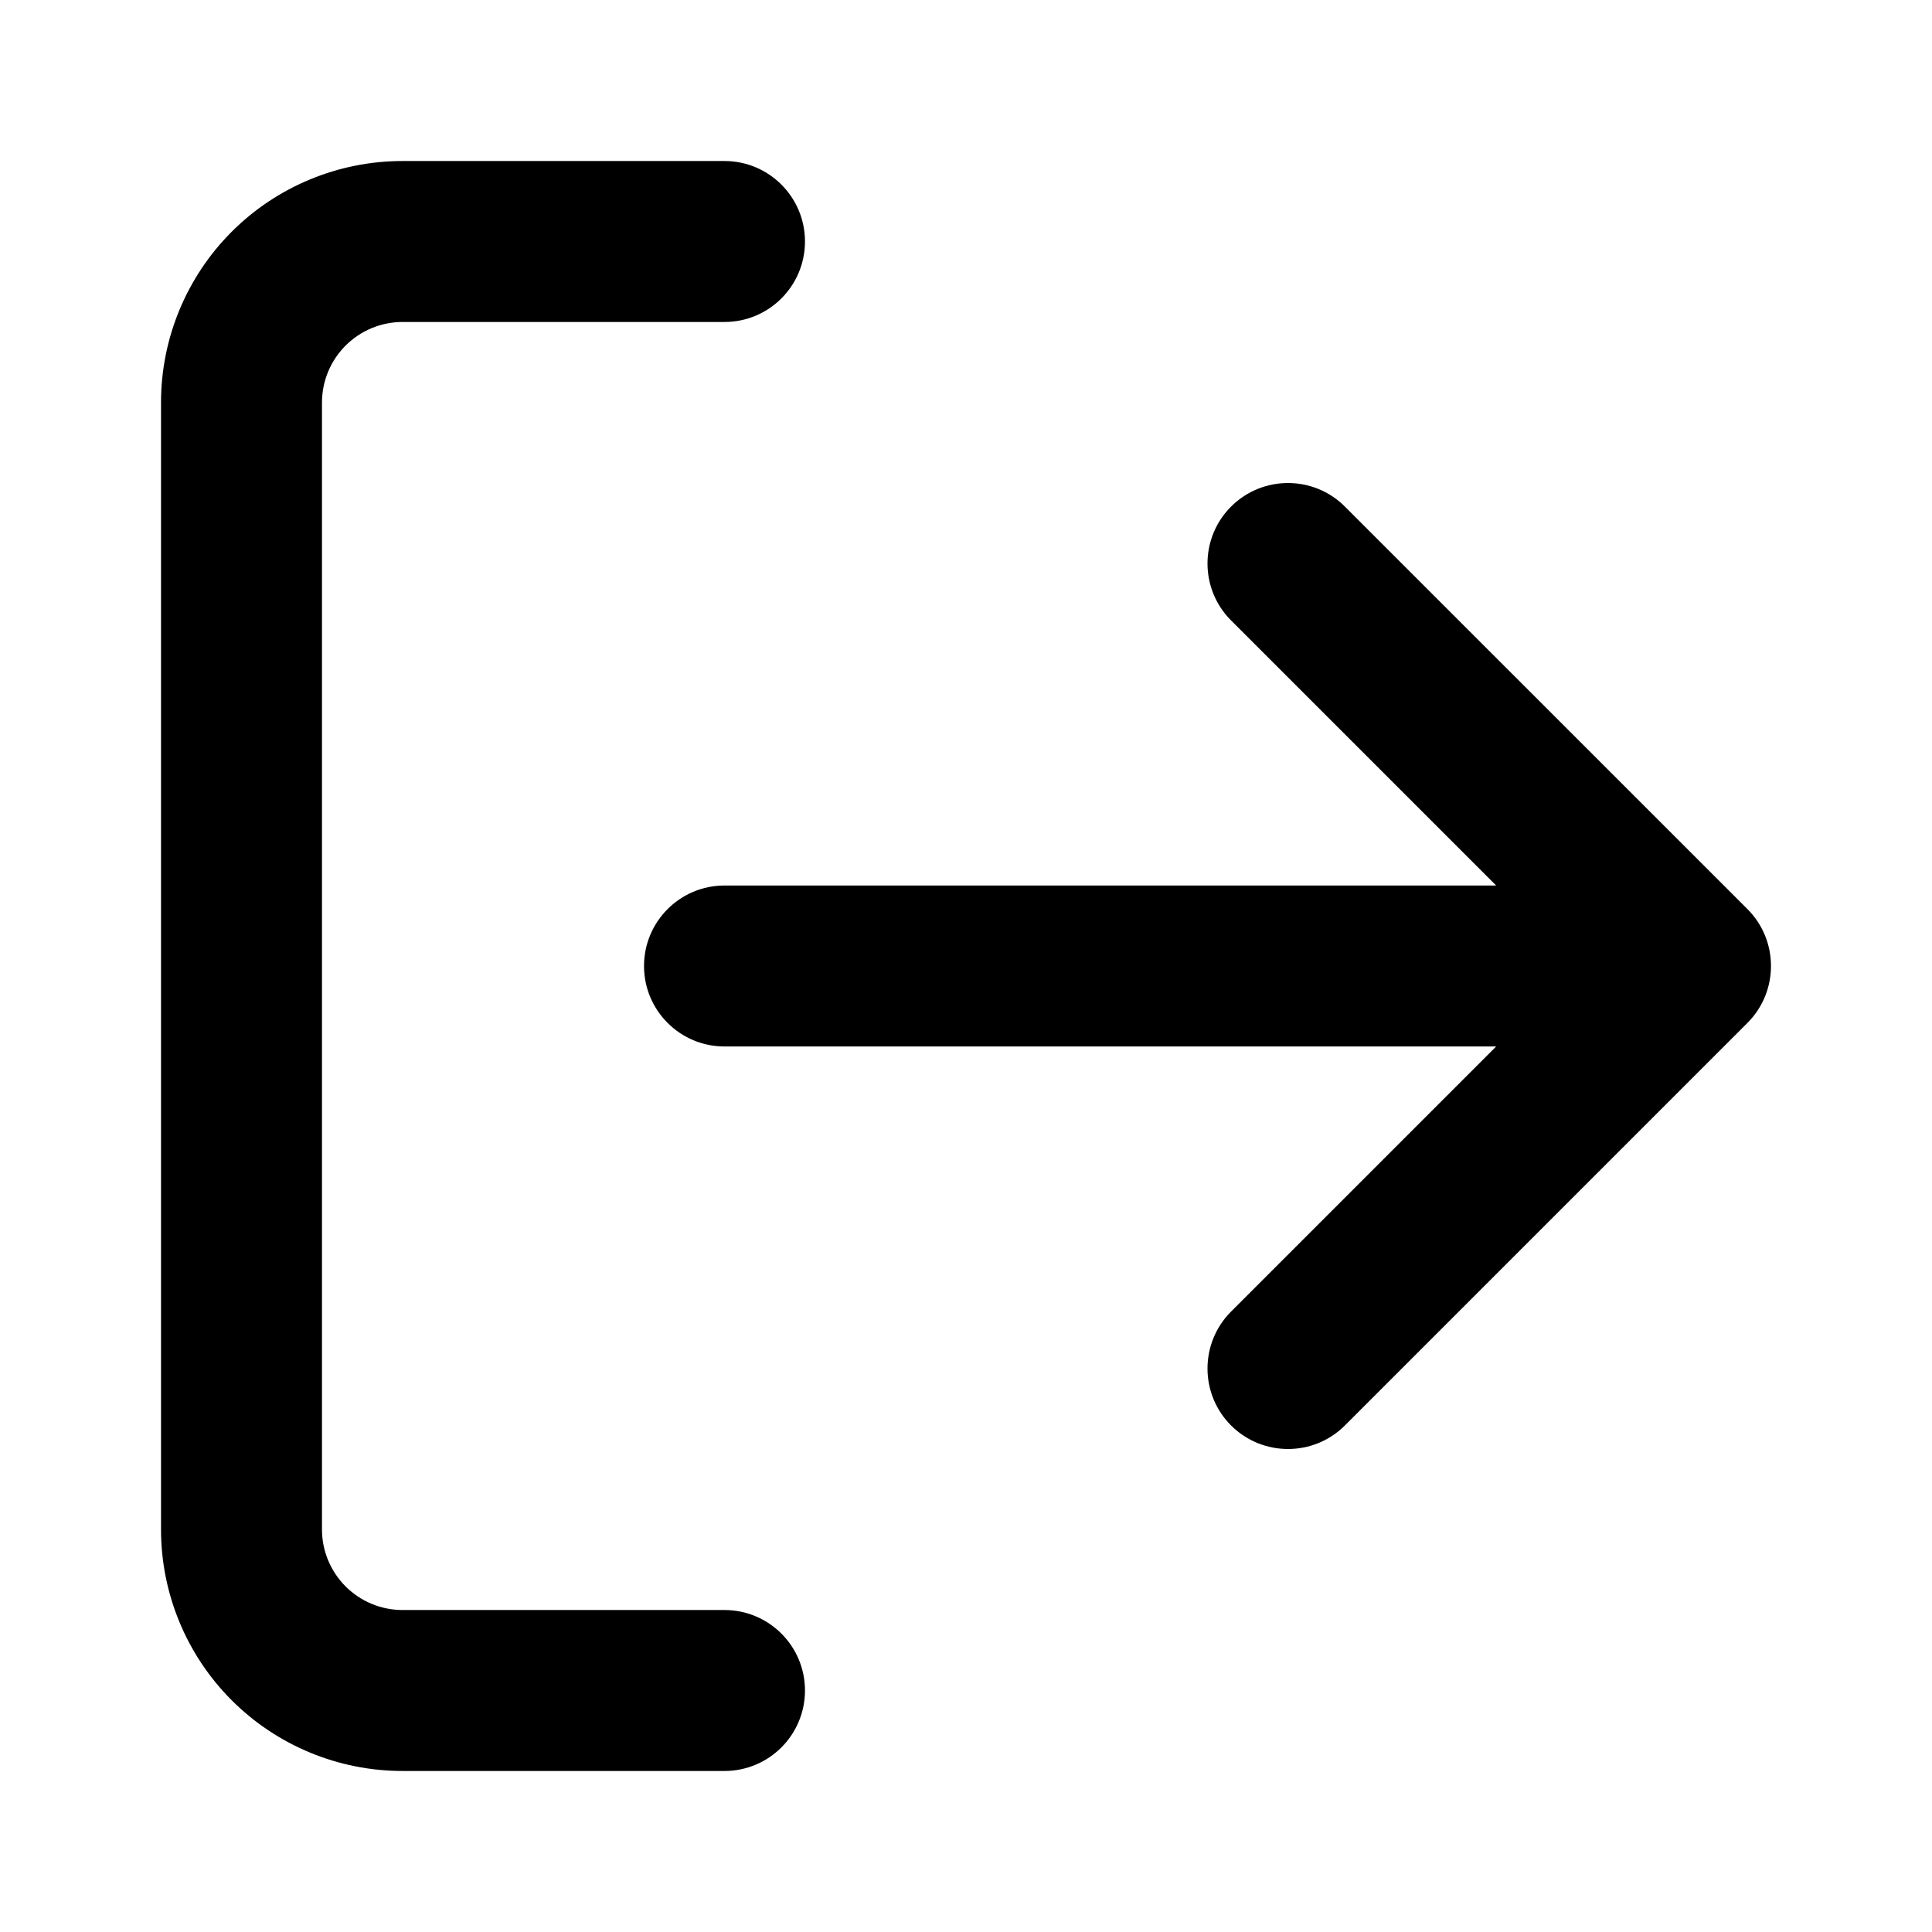
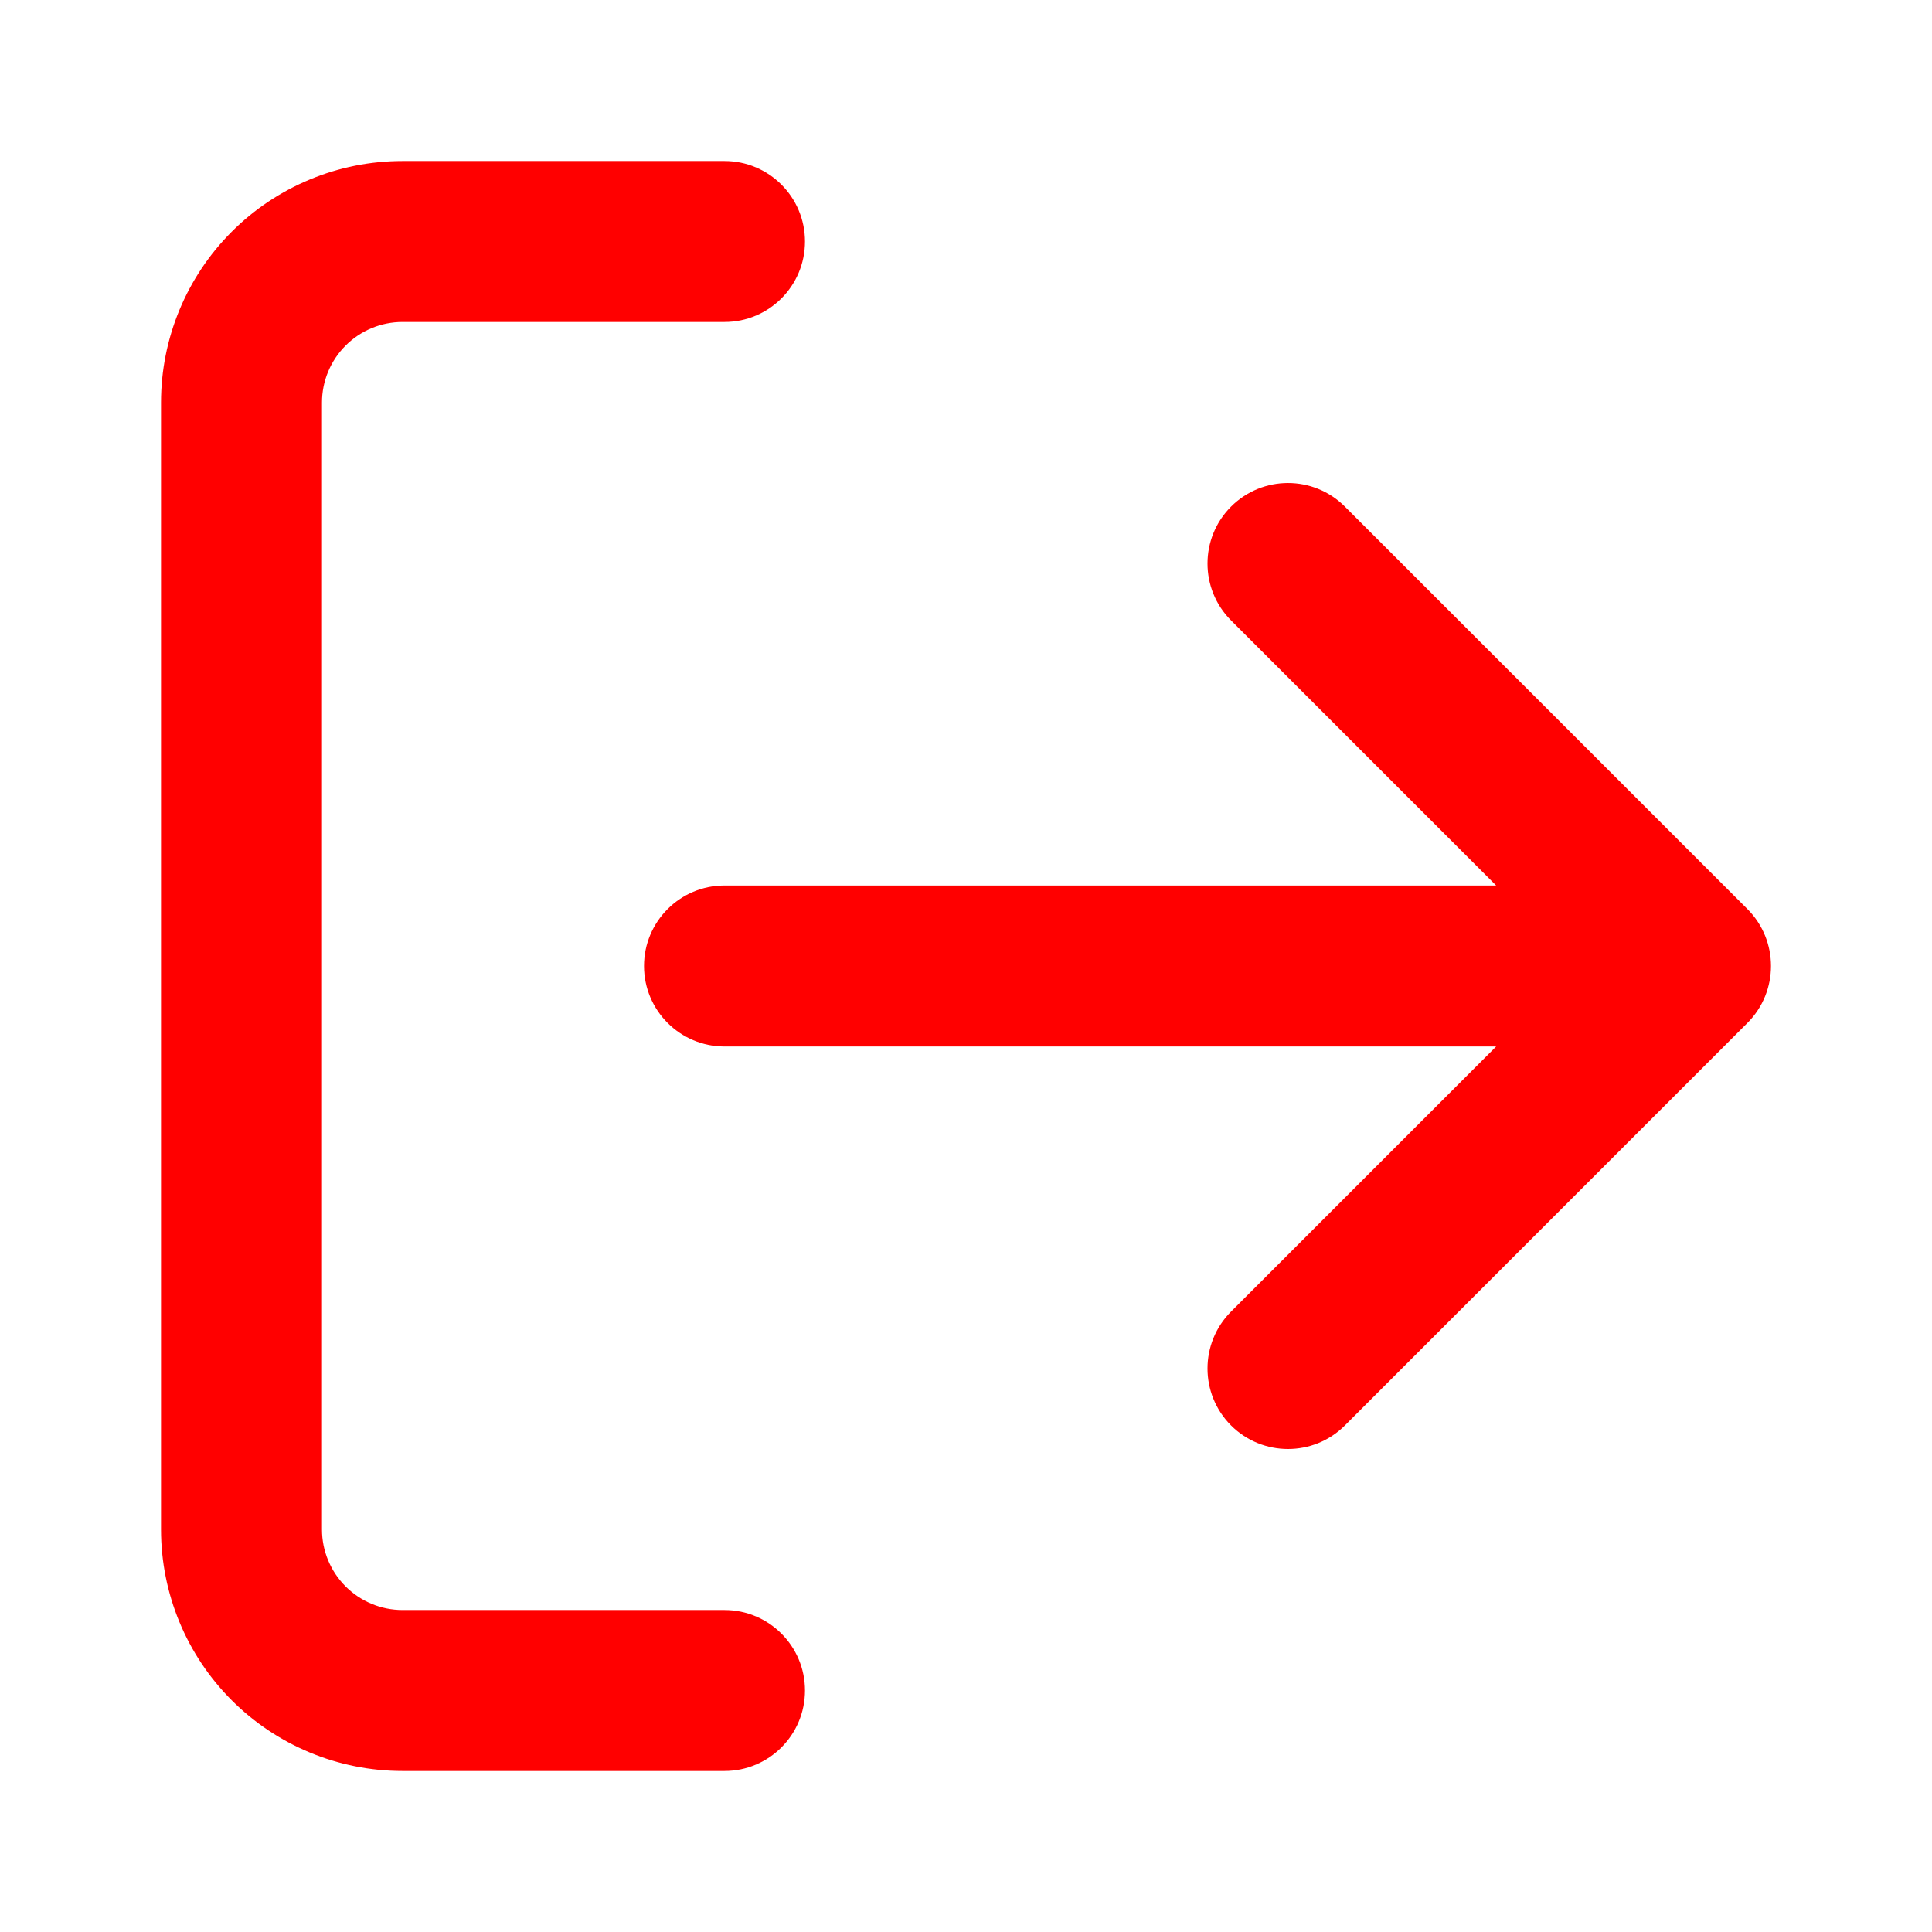
<svg xmlns="http://www.w3.org/2000/svg" width="32" height="32" viewBox="0 0 32 32" fill="none">
-   <path fill-rule="evenodd" clip-rule="evenodd" d="M6.667 5.333C6.313 5.333 5.974 5.474 5.724 5.724C5.474 5.974 5.333 6.313 5.333 6.667V25.333C5.333 25.687 5.474 26.026 5.724 26.276C5.974 26.526 6.313 26.667 6.667 26.667H12C12.736 26.667 13.333 27.264 13.333 28C13.333 28.736 12.736 29.333 12 29.333H6.667C5.606 29.333 4.588 28.912 3.838 28.162C3.088 27.412 2.667 26.394 2.667 25.333V6.667C2.667 5.606 3.088 4.588 3.838 3.838C4.588 3.088 5.606 2.667 6.667 2.667H12C12.736 2.667 13.333 3.264 13.333 4C13.333 4.736 12.736 5.333 12 5.333H6.667ZM20.39 8.391C20.911 7.87 21.756 7.87 22.276 8.391L28.943 15.057C29.463 15.578 29.463 16.422 28.943 16.943L22.276 23.61C21.756 24.13 20.911 24.13 20.39 23.61C19.87 23.089 19.87 22.245 20.39 21.724L24.781 17.333H12C11.264 17.333 10.667 16.736 10.667 16C10.667 15.264 11.264 14.667 12 14.667H24.781L20.39 10.276C19.87 9.756 19.87 8.911 20.39 8.391Z" fill="black" />
+   <path fill-rule="evenodd" clip-rule="evenodd" d="M6.667 5.333C6.313 5.333 5.974 5.474 5.724 5.724C5.474 5.974 5.333 6.313 5.333 6.667V25.333C5.333 25.687 5.474 26.026 5.724 26.276C5.974 26.526 6.313 26.667 6.667 26.667H12C12.736 26.667 13.333 27.264 13.333 28C13.333 28.736 12.736 29.333 12 29.333H6.667C5.606 29.333 4.588 28.912 3.838 28.162C3.088 27.412 2.667 26.394 2.667 25.333V6.667C2.667 5.606 3.088 4.588 3.838 3.838C4.588 3.088 5.606 2.667 6.667 2.667H12C12.736 2.667 13.333 3.264 13.333 4C13.333 4.736 12.736 5.333 12 5.333H6.667ZM20.39 8.391C20.911 7.87 21.756 7.87 22.276 8.391L28.943 15.057C29.463 15.578 29.463 16.422 28.943 16.943L22.276 23.61C21.756 24.13 20.911 24.13 20.39 23.61C19.87 23.089 19.87 22.245 20.39 21.724L24.781 17.333H12C11.264 17.333 10.667 16.736 10.667 16C10.667 15.264 11.264 14.667 12 14.667H24.781L20.39 10.276C19.87 9.756 19.87 8.911 20.39 8.391Z" fill="red" />
</svg>
